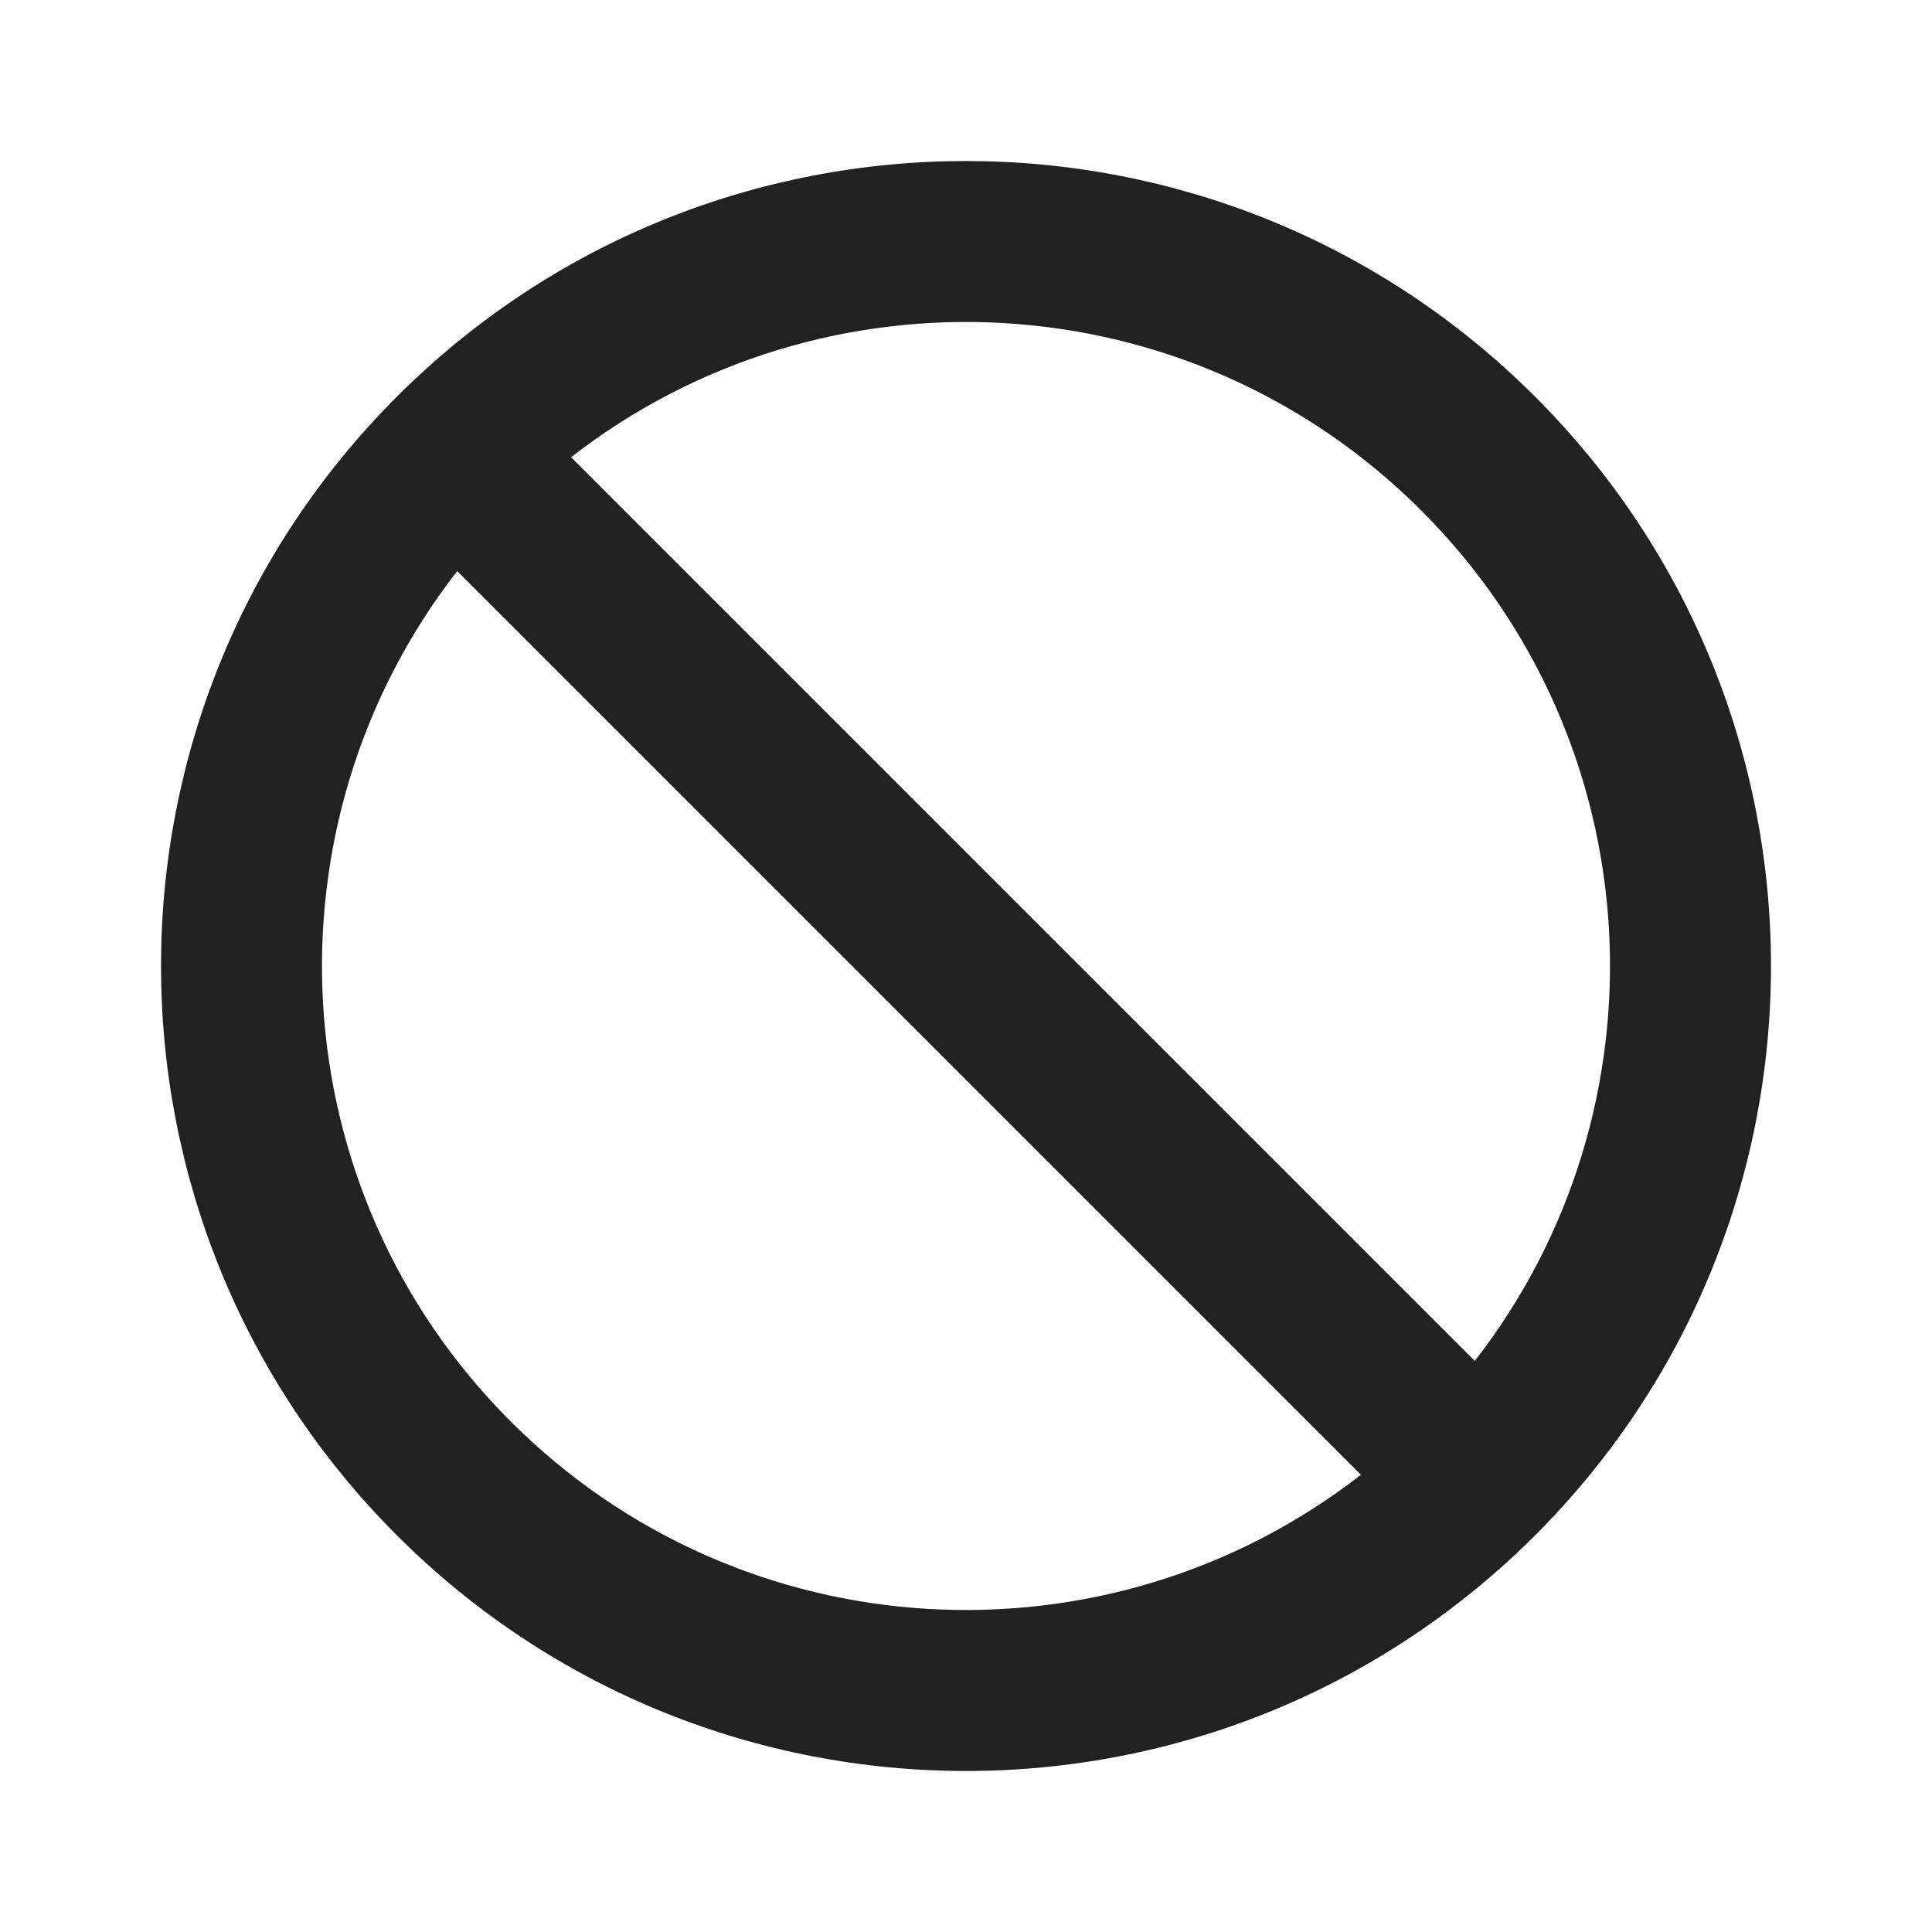
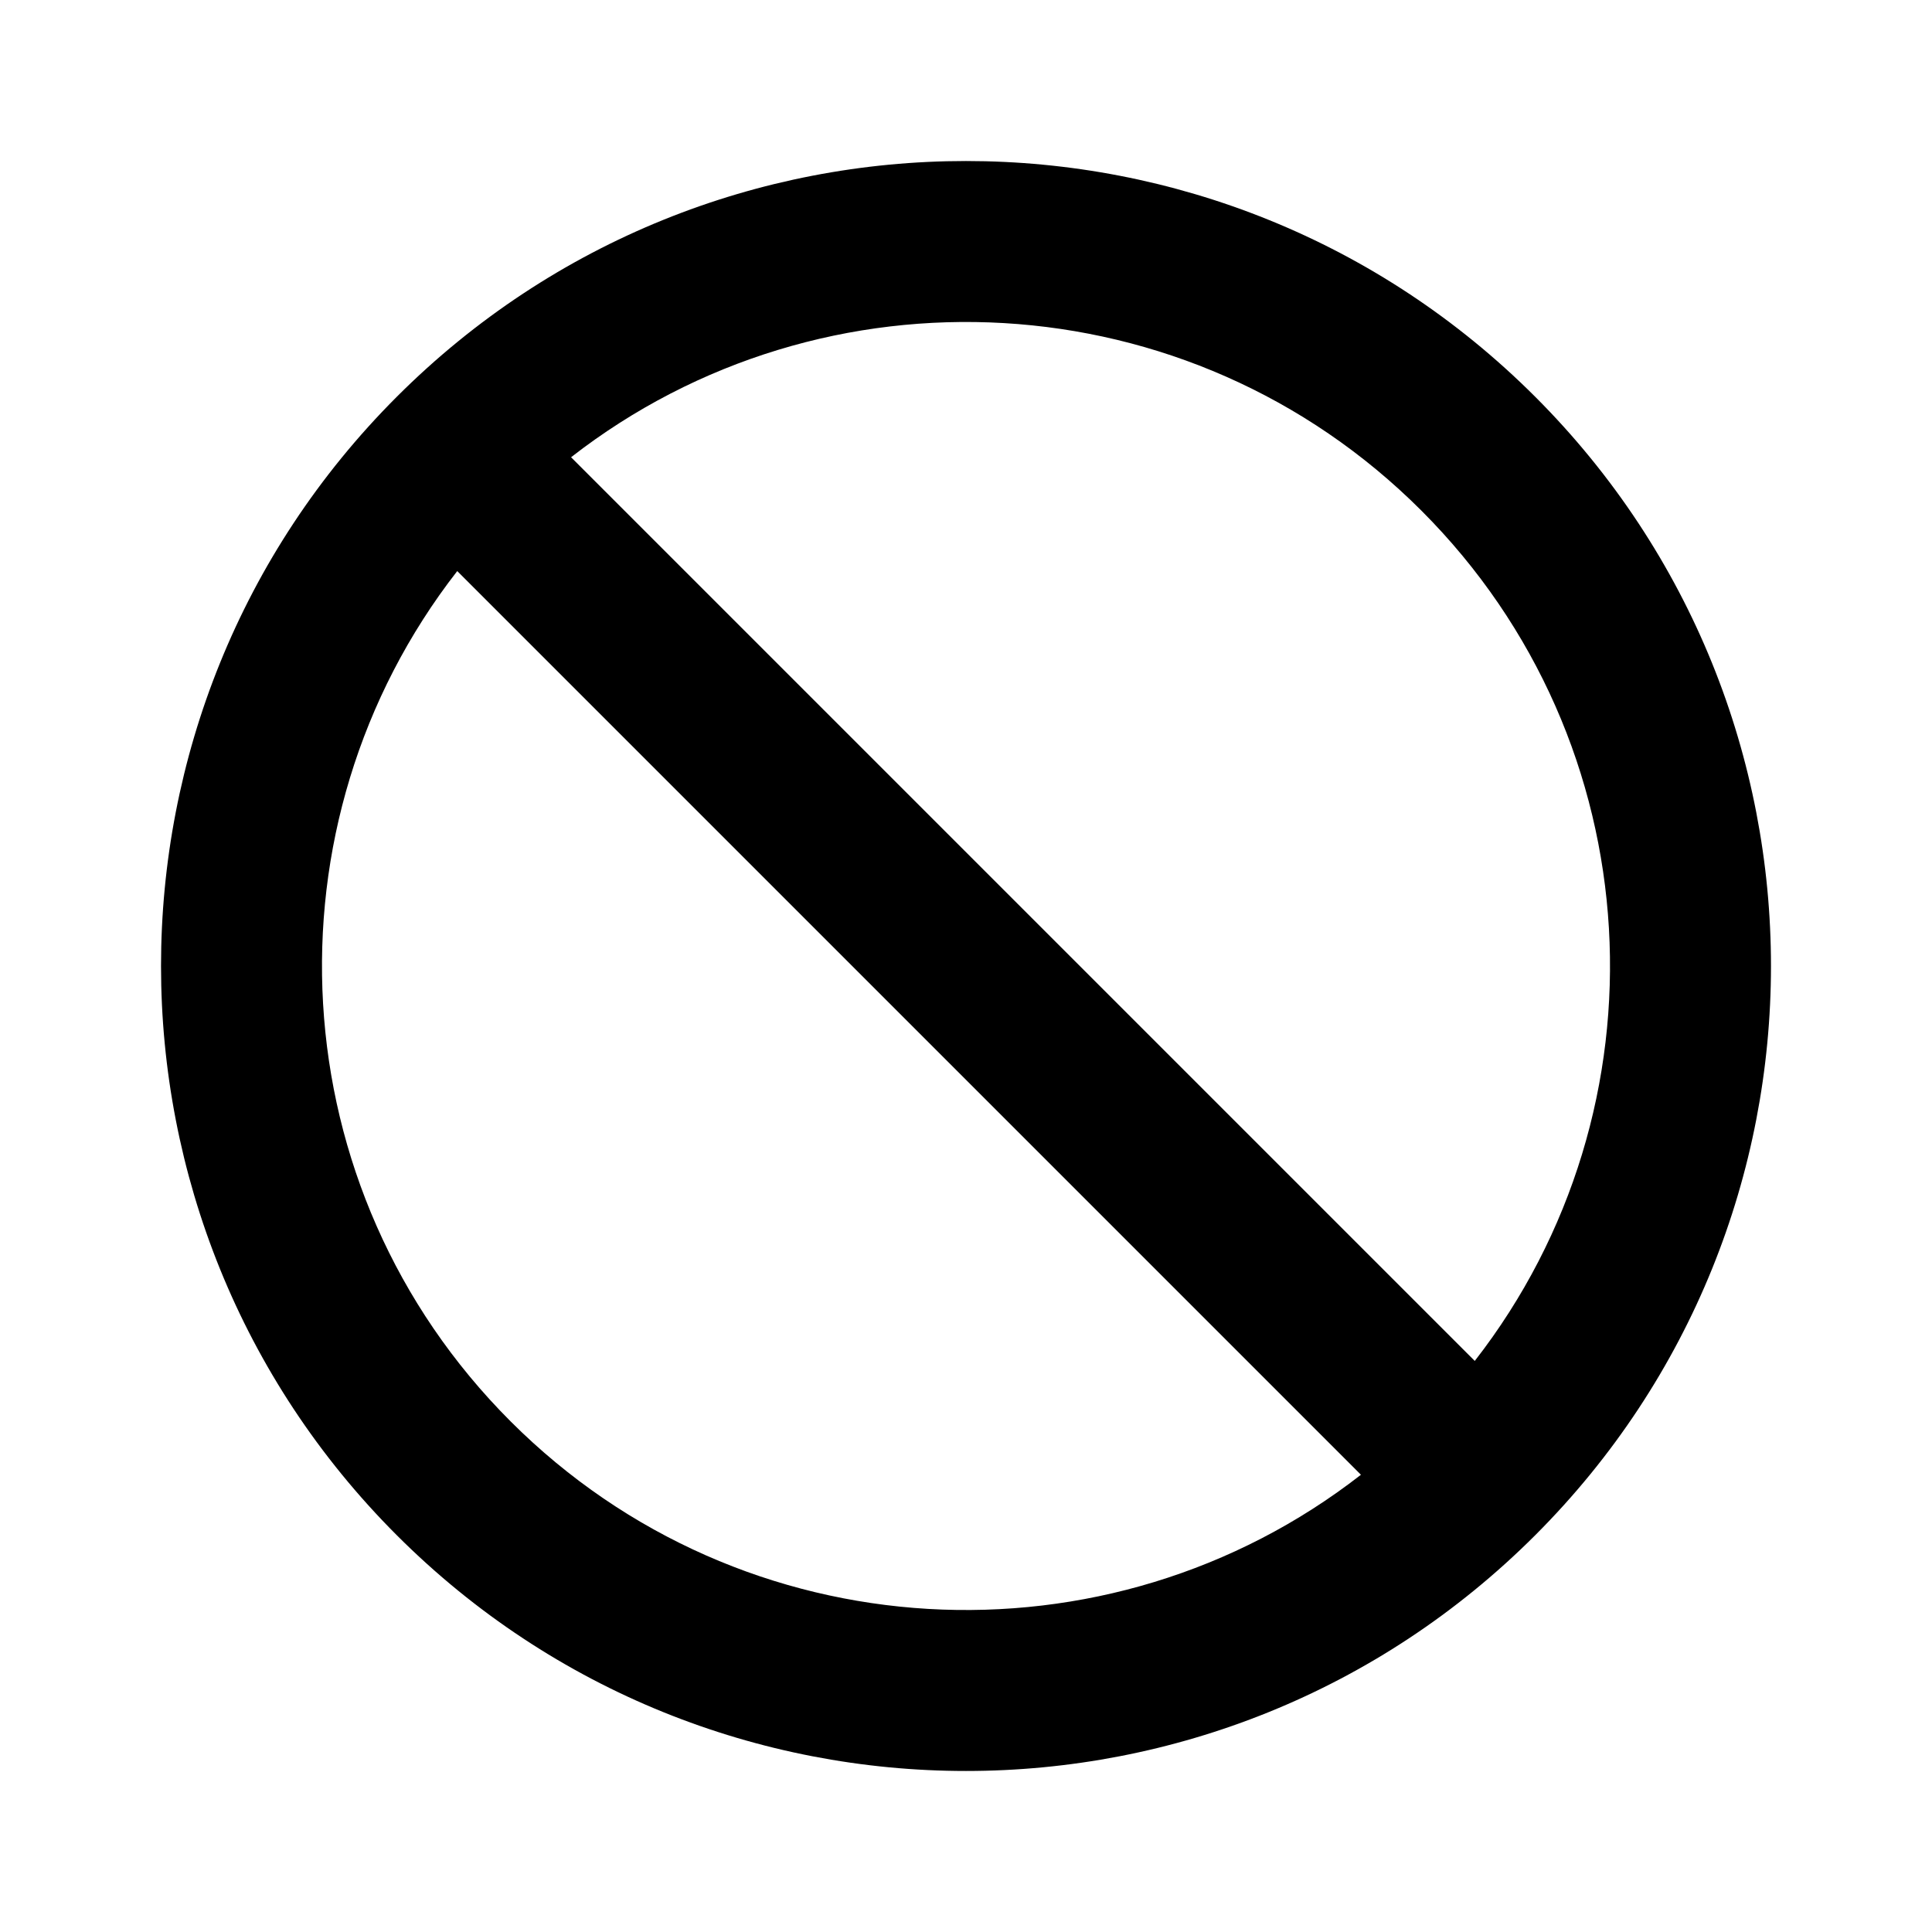
- <svg xmlns="http://www.w3.org/2000/svg" width="24" height="24" viewBox="0 0 24 24" fill="none">
-   <path fill-rule="evenodd" clip-rule="evenodd" d="M7.094 5.68L18.32 16.906C20.763 13.768 20.542 9.228 17.657 6.343C14.772 3.458 10.232 3.237 7.094 5.68ZM16.906 18.32L5.68 7.094C3.237 10.232 3.458 14.772 6.343 17.657C9.228 20.542 13.768 20.763 16.906 18.32ZM4.929 4.929C8.834 1.024 15.166 1.024 19.071 4.929C22.976 8.834 22.976 15.166 19.071 19.071C15.166 22.976 8.834 22.976 4.929 19.071C1.024 15.166 1.024 8.834 4.929 4.929Z" fill="#212121" />
+ <svg xmlns="http://www.w3.org/2000/svg" viewBox="0 0 24 24" fill="none">
+   <path fill-rule="evenodd" clip-rule="evenodd" d="M7.094 5.68L18.32 16.906C20.763 13.768 20.542 9.228 17.657 6.343C14.772 3.458 10.232 3.237 7.094 5.68ZM16.906 18.32L5.68 7.094C3.237 10.232 3.458 14.772 6.343 17.657C9.228 20.542 13.768 20.763 16.906 18.32ZM4.929 4.929C8.834 1.024 15.166 1.024 19.071 4.929C22.976 8.834 22.976 15.166 19.071 19.071C15.166 22.976 8.834 22.976 4.929 19.071C1.024 15.166 1.024 8.834 4.929 4.929Z" fill="currentColor" />
</svg>
